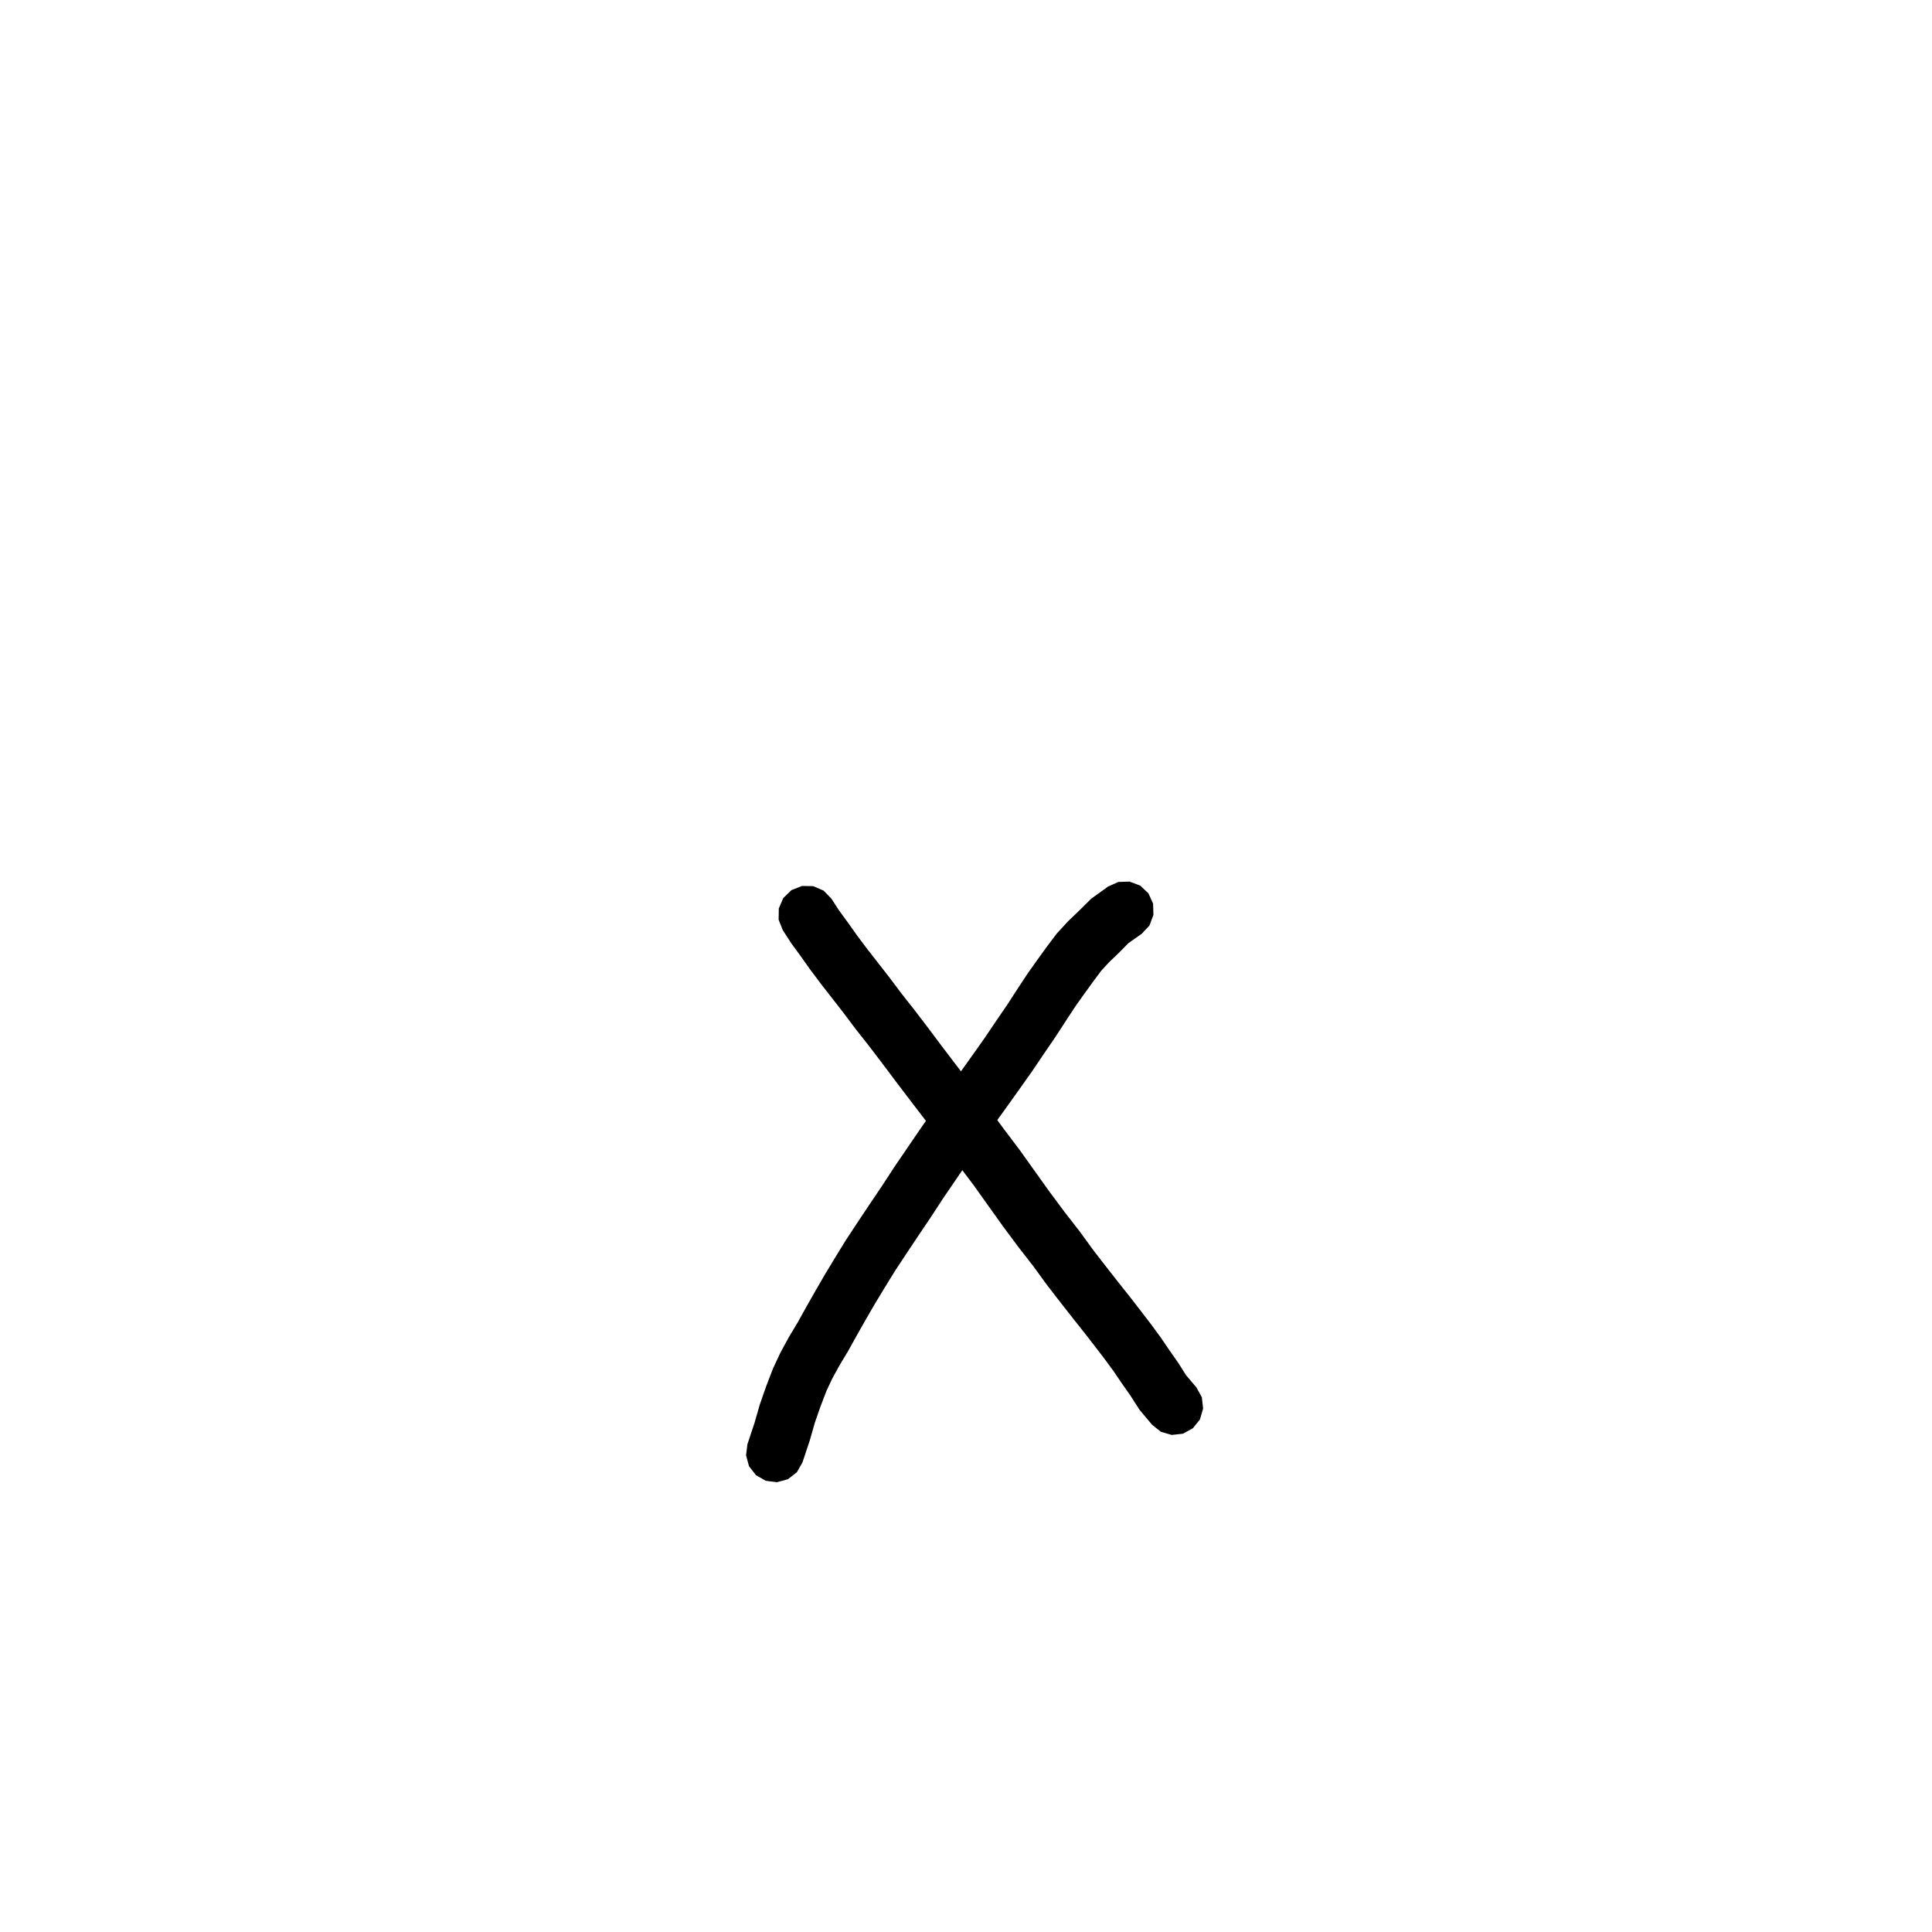
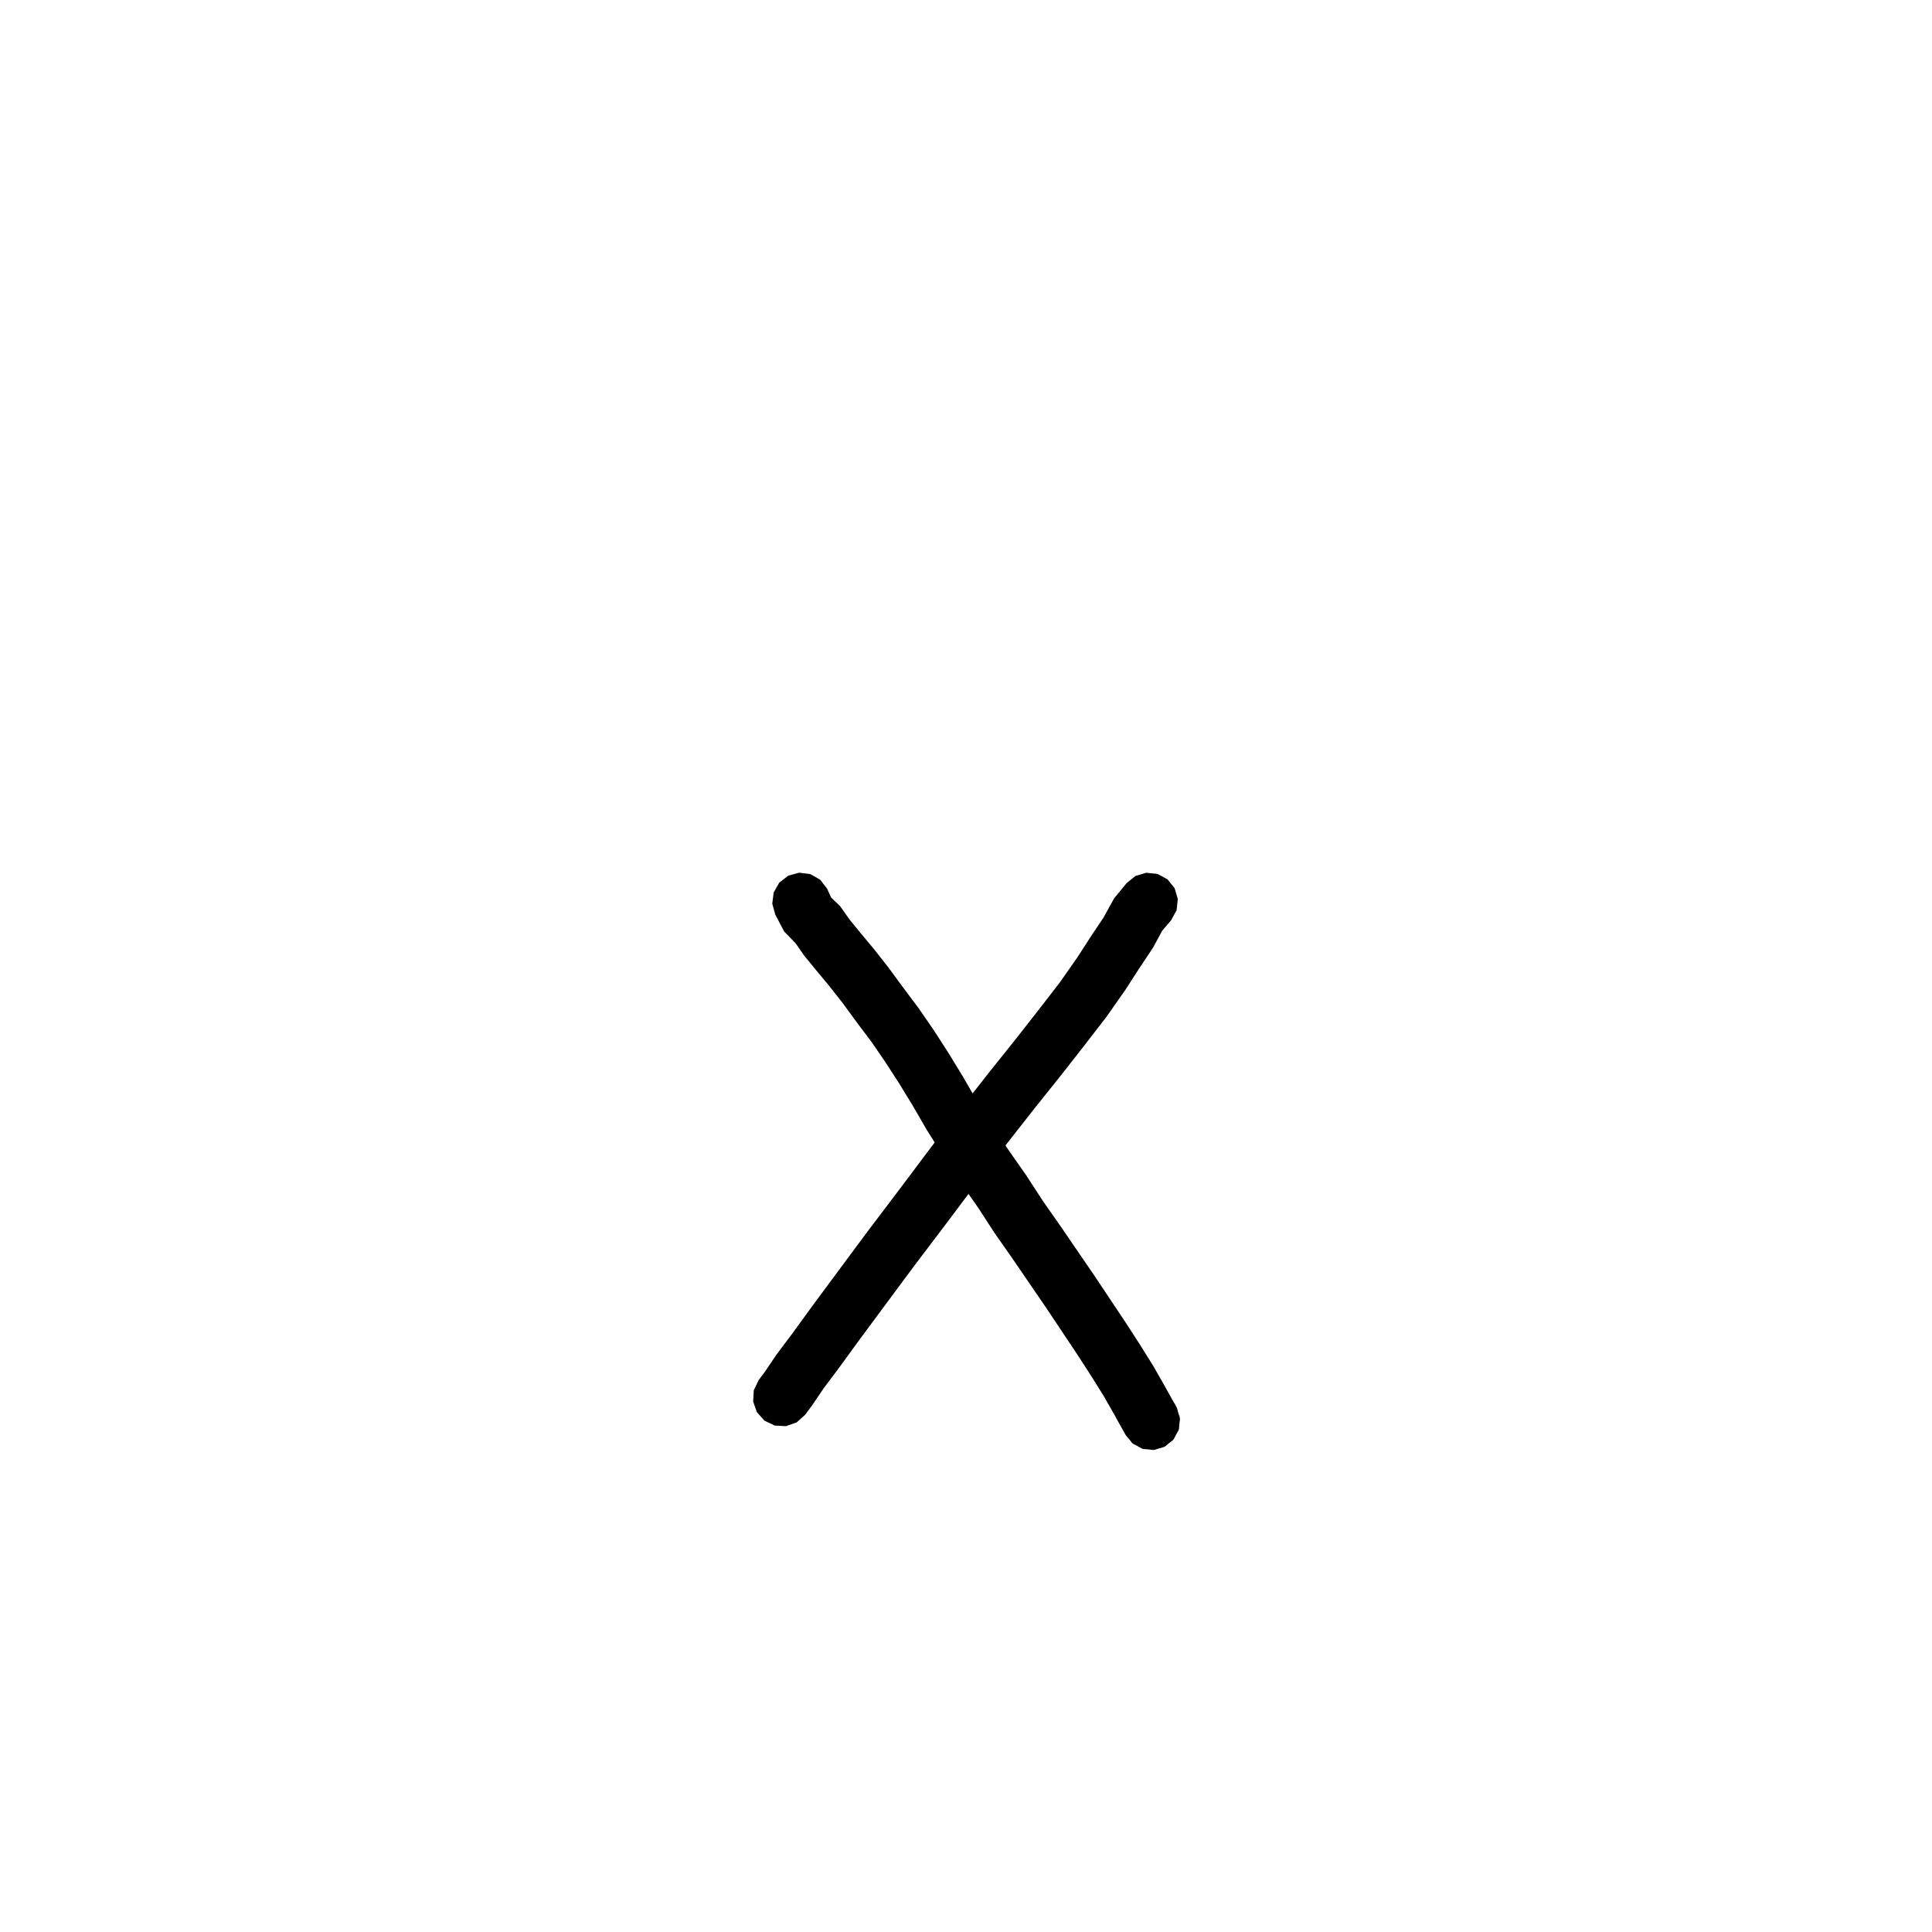
<svg xmlns="http://www.w3.org/2000/svg" viewBox="0 0 300 300" width="300" height="300">
-   <path d="M 121.555 144.445 L 122.851 146.444 L 124.348 148.496 L 125.832 150.587 L 127.494 152.802 L 129.184 154.966 L 131.024 157.332 L 132.835 159.746 L 134.843 162.29 L 136.943 165.047 L 139.143 167.979 L 141.49 171.064 L 143.867 174.167 L 146.24 177.398 L 148.658 180.688 L 151.107 183.931 L 153.405 187.149 L 155.764 190.451 L 158.152 193.658 L 160.472 196.64 L 162.6 199.567 L 164.717 202.299 L 166.667 204.787 L 168.46 207.044 L 170.035 209.08 L 171.533 211.033 L 172.925 212.931 L 174.162 214.755 L 175.526 216.701 L 176.942 218.904 L 178.891 221.232 L 180.262 222.329 L 181.949 222.817 L 183.694 222.623 L 185.232 221.775 L 186.329 220.404 L 186.817 218.718 L 186.623 216.973 L 185.775 215.435 L 184.169 213.541 L 183.008 211.699 L 181.571 209.645 L 180.275 207.736 L 178.733 205.633 L 177.165 203.587 L 175.54 201.489 L 173.733 199.213 L 171.816 196.767 L 169.8 194.167 L 167.662 191.227 L 165.315 188.208 L 163.036 185.149 L 160.728 181.918 L 158.36 178.602 L 155.875 175.312 L 153.493 172.069 L 151.067 168.767 L 148.643 165.603 L 146.324 162.554 L 144.123 159.62 L 141.957 156.777 L 139.965 154.254 L 138.176 151.868 L 136.283 149.434 L 134.64 147.331 L 133.101 145.28 L 131.652 143.238 L 130.26 141.334 L 129.111 139.555 L 127.888 138.296 L 126.276 137.6 L 124.521 137.574 L 122.889 138.222 L 121.629 139.445 L 120.933 141.057 L 120.907 142.813 Z" fill="black" fill-rule="nonzero" />
-   <path d="M 124.602 227.09 L 125.74 223.673 L 126.556 220.828 L 127.424 218.351 L 128.345 215.951 L 129.213 214.104 L 130.304 212.105 L 131.697 209.784 L 133.057 207.337 L 134.437 204.905 L 135.872 202.426 L 137.374 199.945 L 138.928 197.419 L 140.685 194.752 L 142.537 191.973 L 144.484 189.086 L 146.344 186.229 L 148.318 183.335 L 150.304 180.421 L 152.291 177.575 L 154.27 174.737 L 156.323 171.89 L 158.334 169.074 L 160.302 166.292 L 162.122 163.596 L 163.878 161.029 L 165.502 158.526 L 166.985 156.268 L 168.391 154.288 L 169.756 152.403 L 171.001 150.734 L 172.215 149.415 L 173.816 147.881 L 175.214 146.457 L 177.282 144.995 L 178.484 143.715 L 179.105 142.073 L 179.051 140.318 L 178.328 138.718 L 177.049 137.516 L 175.406 136.895 L 173.651 136.949 L 172.051 137.672 L 169.452 139.543 L 167.517 141.453 L 165.785 143.118 L 164.065 144.999 L 162.511 147.064 L 161.076 149.045 L 159.549 151.198 L 157.965 153.607 L 156.389 156.037 L 154.678 158.538 L 152.898 161.174 L 150.999 163.859 L 149.011 166.643 L 146.93 169.53 L 144.909 172.425 L 142.896 175.312 L 140.882 178.265 L 138.856 181.237 L 136.982 184.114 L 135.063 186.96 L 133.182 189.781 L 131.339 192.581 L 129.692 195.255 L 128.128 197.841 L 126.629 200.428 L 125.21 202.93 L 123.903 205.283 L 122.496 207.628 L 121.188 210.03 L 120.055 212.449 L 118.976 215.249 L 117.977 218.106 L 117.148 220.994 L 116.064 224.244 L 115.845 225.986 L 116.308 227.679 L 117.385 229.066 L 118.91 229.936 L 120.652 230.155 L 122.346 229.692 L 123.733 228.615 Z" fill="black" fill-rule="nonzero" />
+   <path d="M 120.381 142.012 L 121.758 144.635 L 123.549 146.481 L 124.827 148.327 L 126.737 150.666 L 128.706 153.028 L 130.821 155.72 L 132.992 158.681 L 135.352 161.826 L 137.462 164.896 L 139.596 168.195 L 141.738 171.7 L 143.957 175.53 L 146.418 179.429 L 149.076 183.518 L 151.876 187.518 L 154.476 191.518 L 157.306 195.561 L 159.892 199.341 L 162.478 203.119 L 164.862 206.696 L 167.246 210.271 L 169.41 213.616 L 171.348 216.715 L 172.889 219.414 L 173.876 221.192 L 174.813 222.865 L 175.954 224.201 L 177.518 224.998 L 179.268 225.135 L 180.938 224.593 L 182.273 223.453 L 183.071 221.888 L 183.208 220.138 L 182.666 218.468 L 181.736 216.808 L 180.724 214.986 L 179.065 212.085 L 177.003 208.784 L 174.767 205.329 L 172.35 201.704 L 169.935 198.081 L 167.32 194.259 L 164.706 190.439 L 161.936 186.482 L 159.336 182.482 L 156.536 178.482 L 153.995 174.571 L 151.656 170.87 L 149.474 167.1 L 147.216 163.405 L 144.95 159.904 L 142.66 156.574 L 140.22 153.319 L 137.991 150.28 L 135.707 147.372 L 133.676 144.934 L 131.986 142.873 L 130.463 140.719 L 129.054 139.365 L 128.431 137.988 L 127.355 136.6 L 125.829 135.731 L 124.087 135.511 L 122.394 135.975 L 121.007 137.052 L 120.137 138.577 L 119.918 140.319 Z M 182.765 218.654 L 182.431 217.988 L 181.355 216.6 L 179.829 215.731 L 178.087 215.511 L 176.394 215.975 L 175.007 217.052 L 174.137 218.577 L 173.918 220.319 L 174.381 222.012 L 174.715 222.679 L 175.791 224.066 L 177.317 224.936 L 179.059 225.155 L 180.752 224.692 L 182.139 223.615 L 183.009 222.09 L 183.228 220.348 Z" fill="black" fill-rule="nonzero" />
+   <path d="M 174.949 137.119 L 172.995 139.504 L 171.363 142.459 L 169.444 145.331 L 167.278 148.681 L 164.586 152.528 L 161.254 156.837 L 157.678 161.407 L 153.679 166.405 L 149.251 172.042 L 144.62 178.082 L 139.813 184.491 L 134.806 191.1 L 130.191 197.32 L 126.18 202.736 L 122.984 207.131 L 120.547 210.381 L 118.72 213.086 L 117.806 214.3 L 117.047 215.883 L 116.951 217.636 L 117.534 219.293 L 118.706 220.6 L 120.289 221.359 L 122.043 221.455 L 123.699 220.872 L 125.006 219.7 L 126.093 218.247 L 127.865 215.619 L 130.229 212.469 L 133.433 208.064 L 137.421 202.68 L 142.006 196.5 L 147 189.909 L 151.792 183.518 L 156.362 177.558 L 160.733 171.995 L 164.734 166.993 L 168.358 162.363 L 171.827 157.872 L 174.735 153.719 L 176.968 150.269 L 179.049 147.141 L 180.484 144.496 L 181.863 142.881 L 182.703 141.339 L 182.888 139.593 L 182.391 137.909 L 181.287 136.543 L 179.745 135.704 L 177.999 135.518 L 176.315 136.016 Z" fill="black" fill-rule="nonzero" />
</svg>
